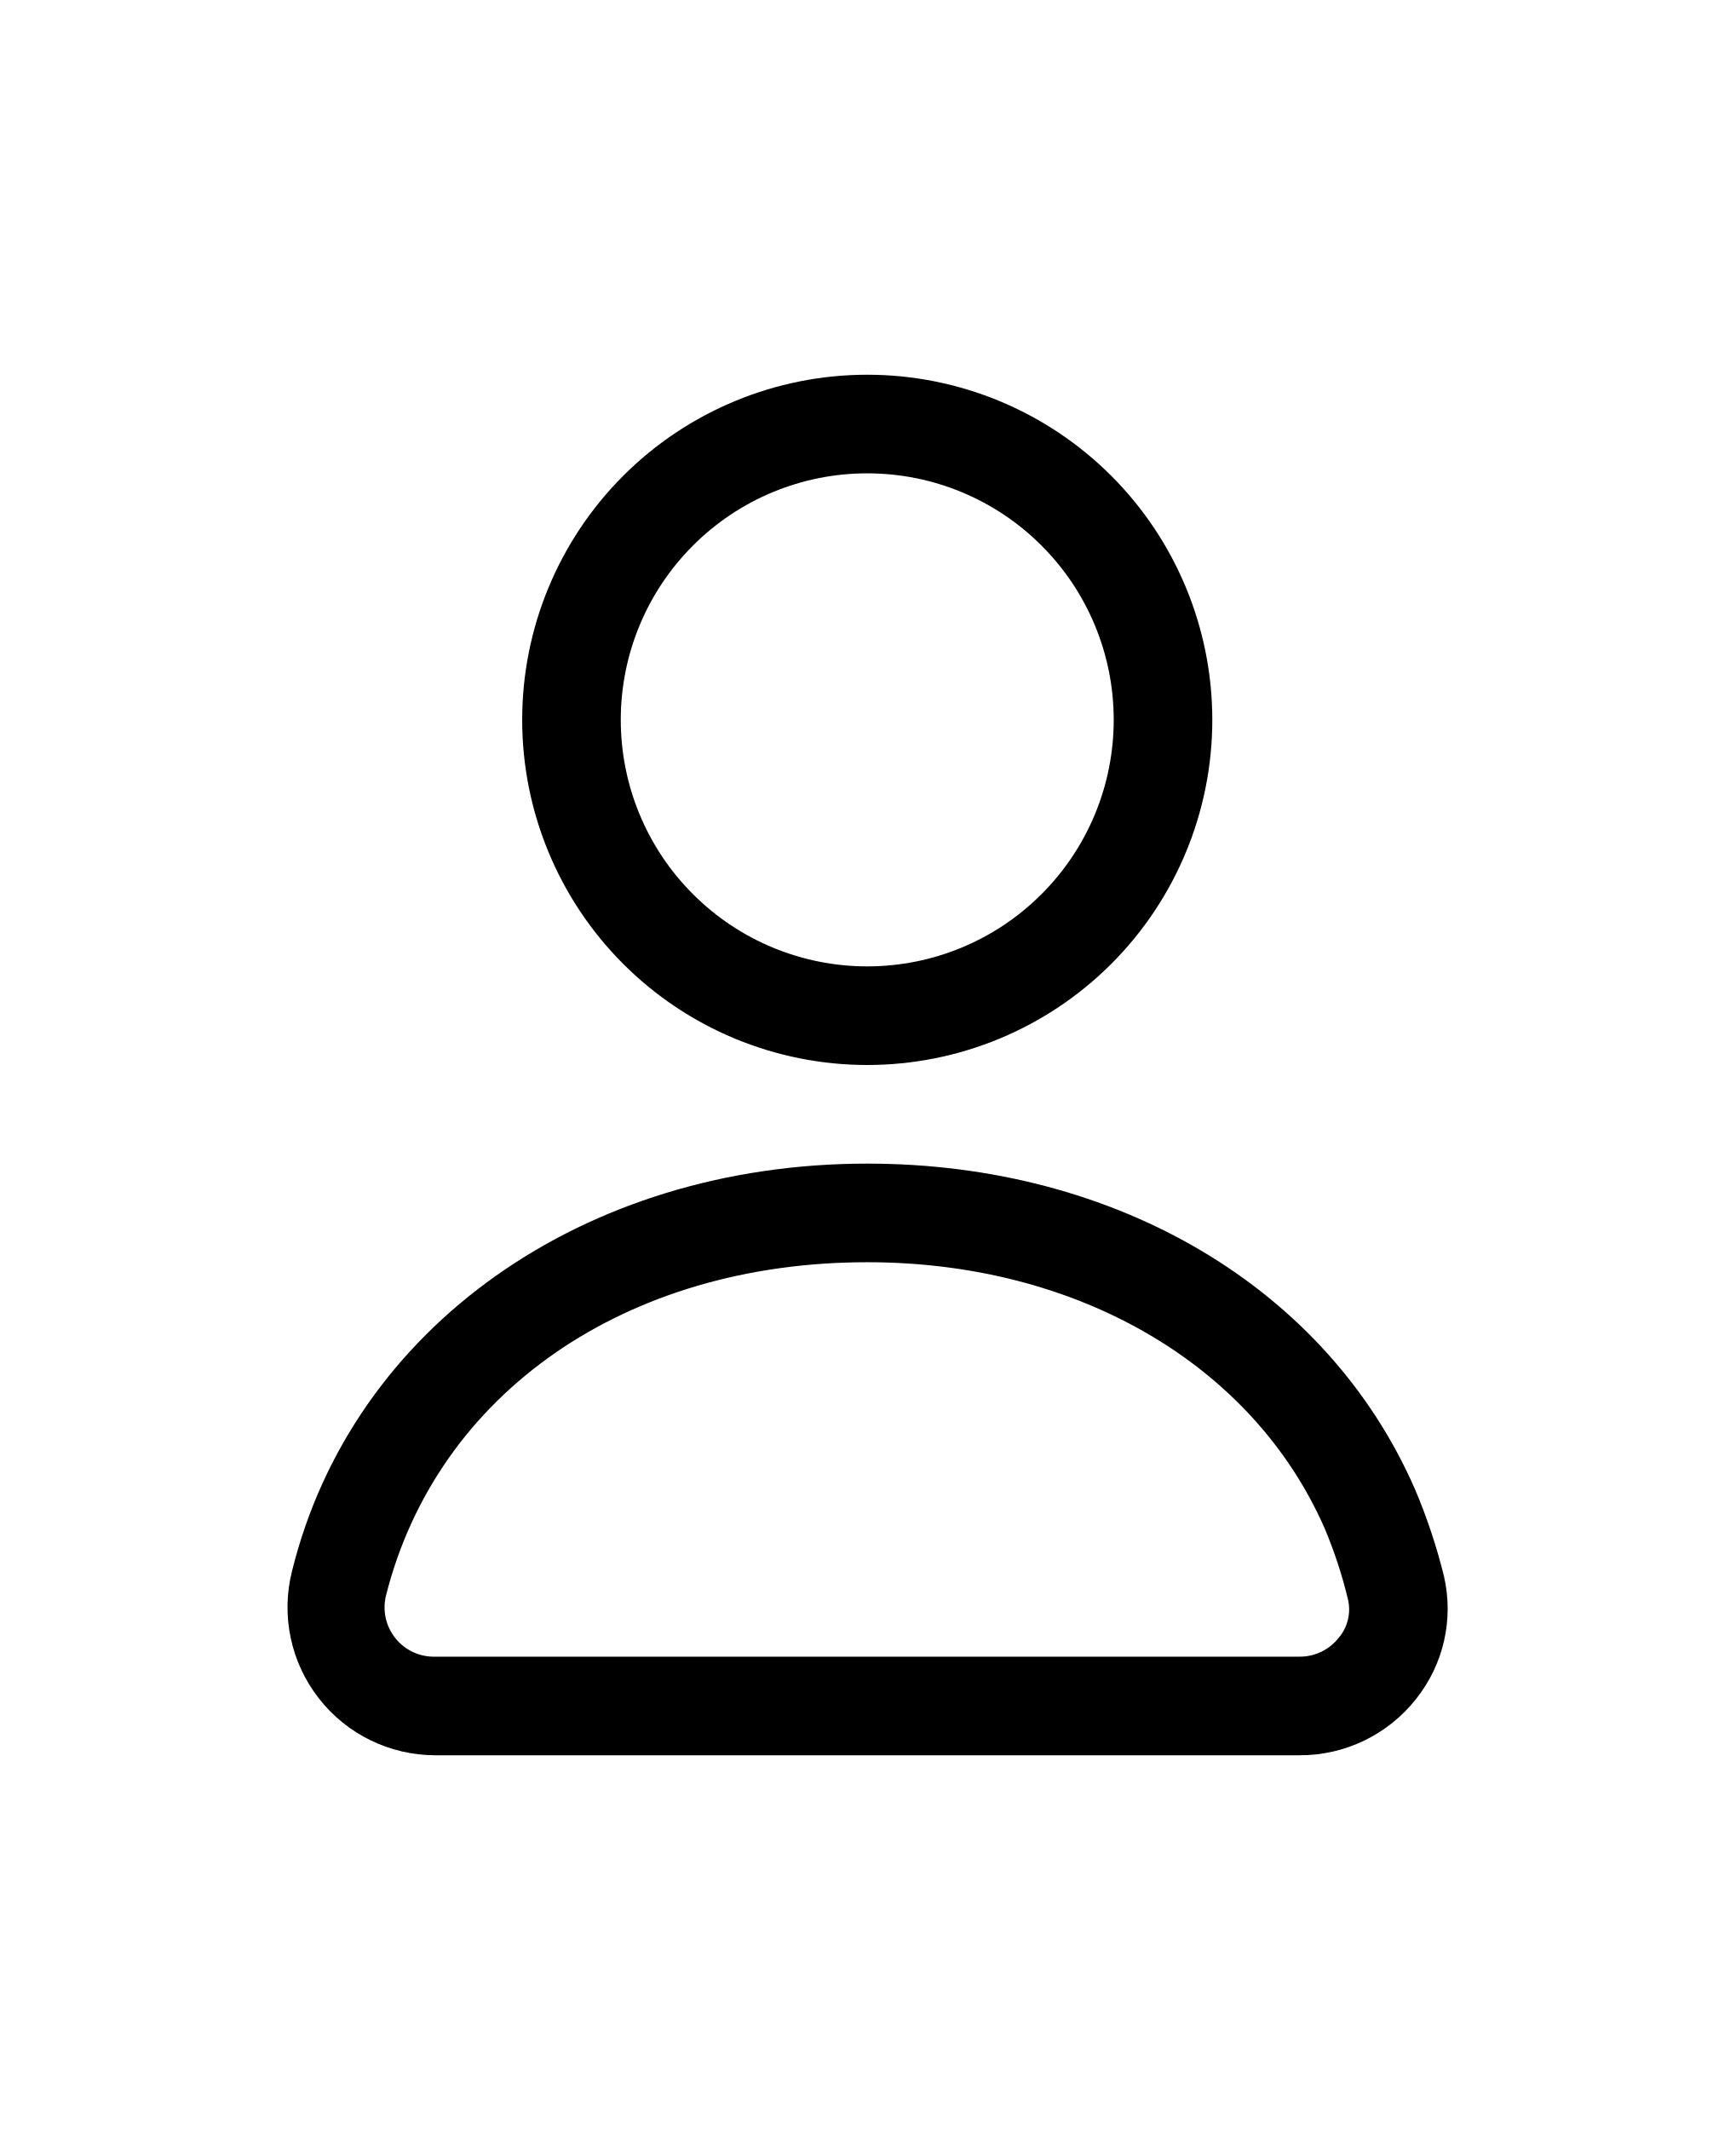
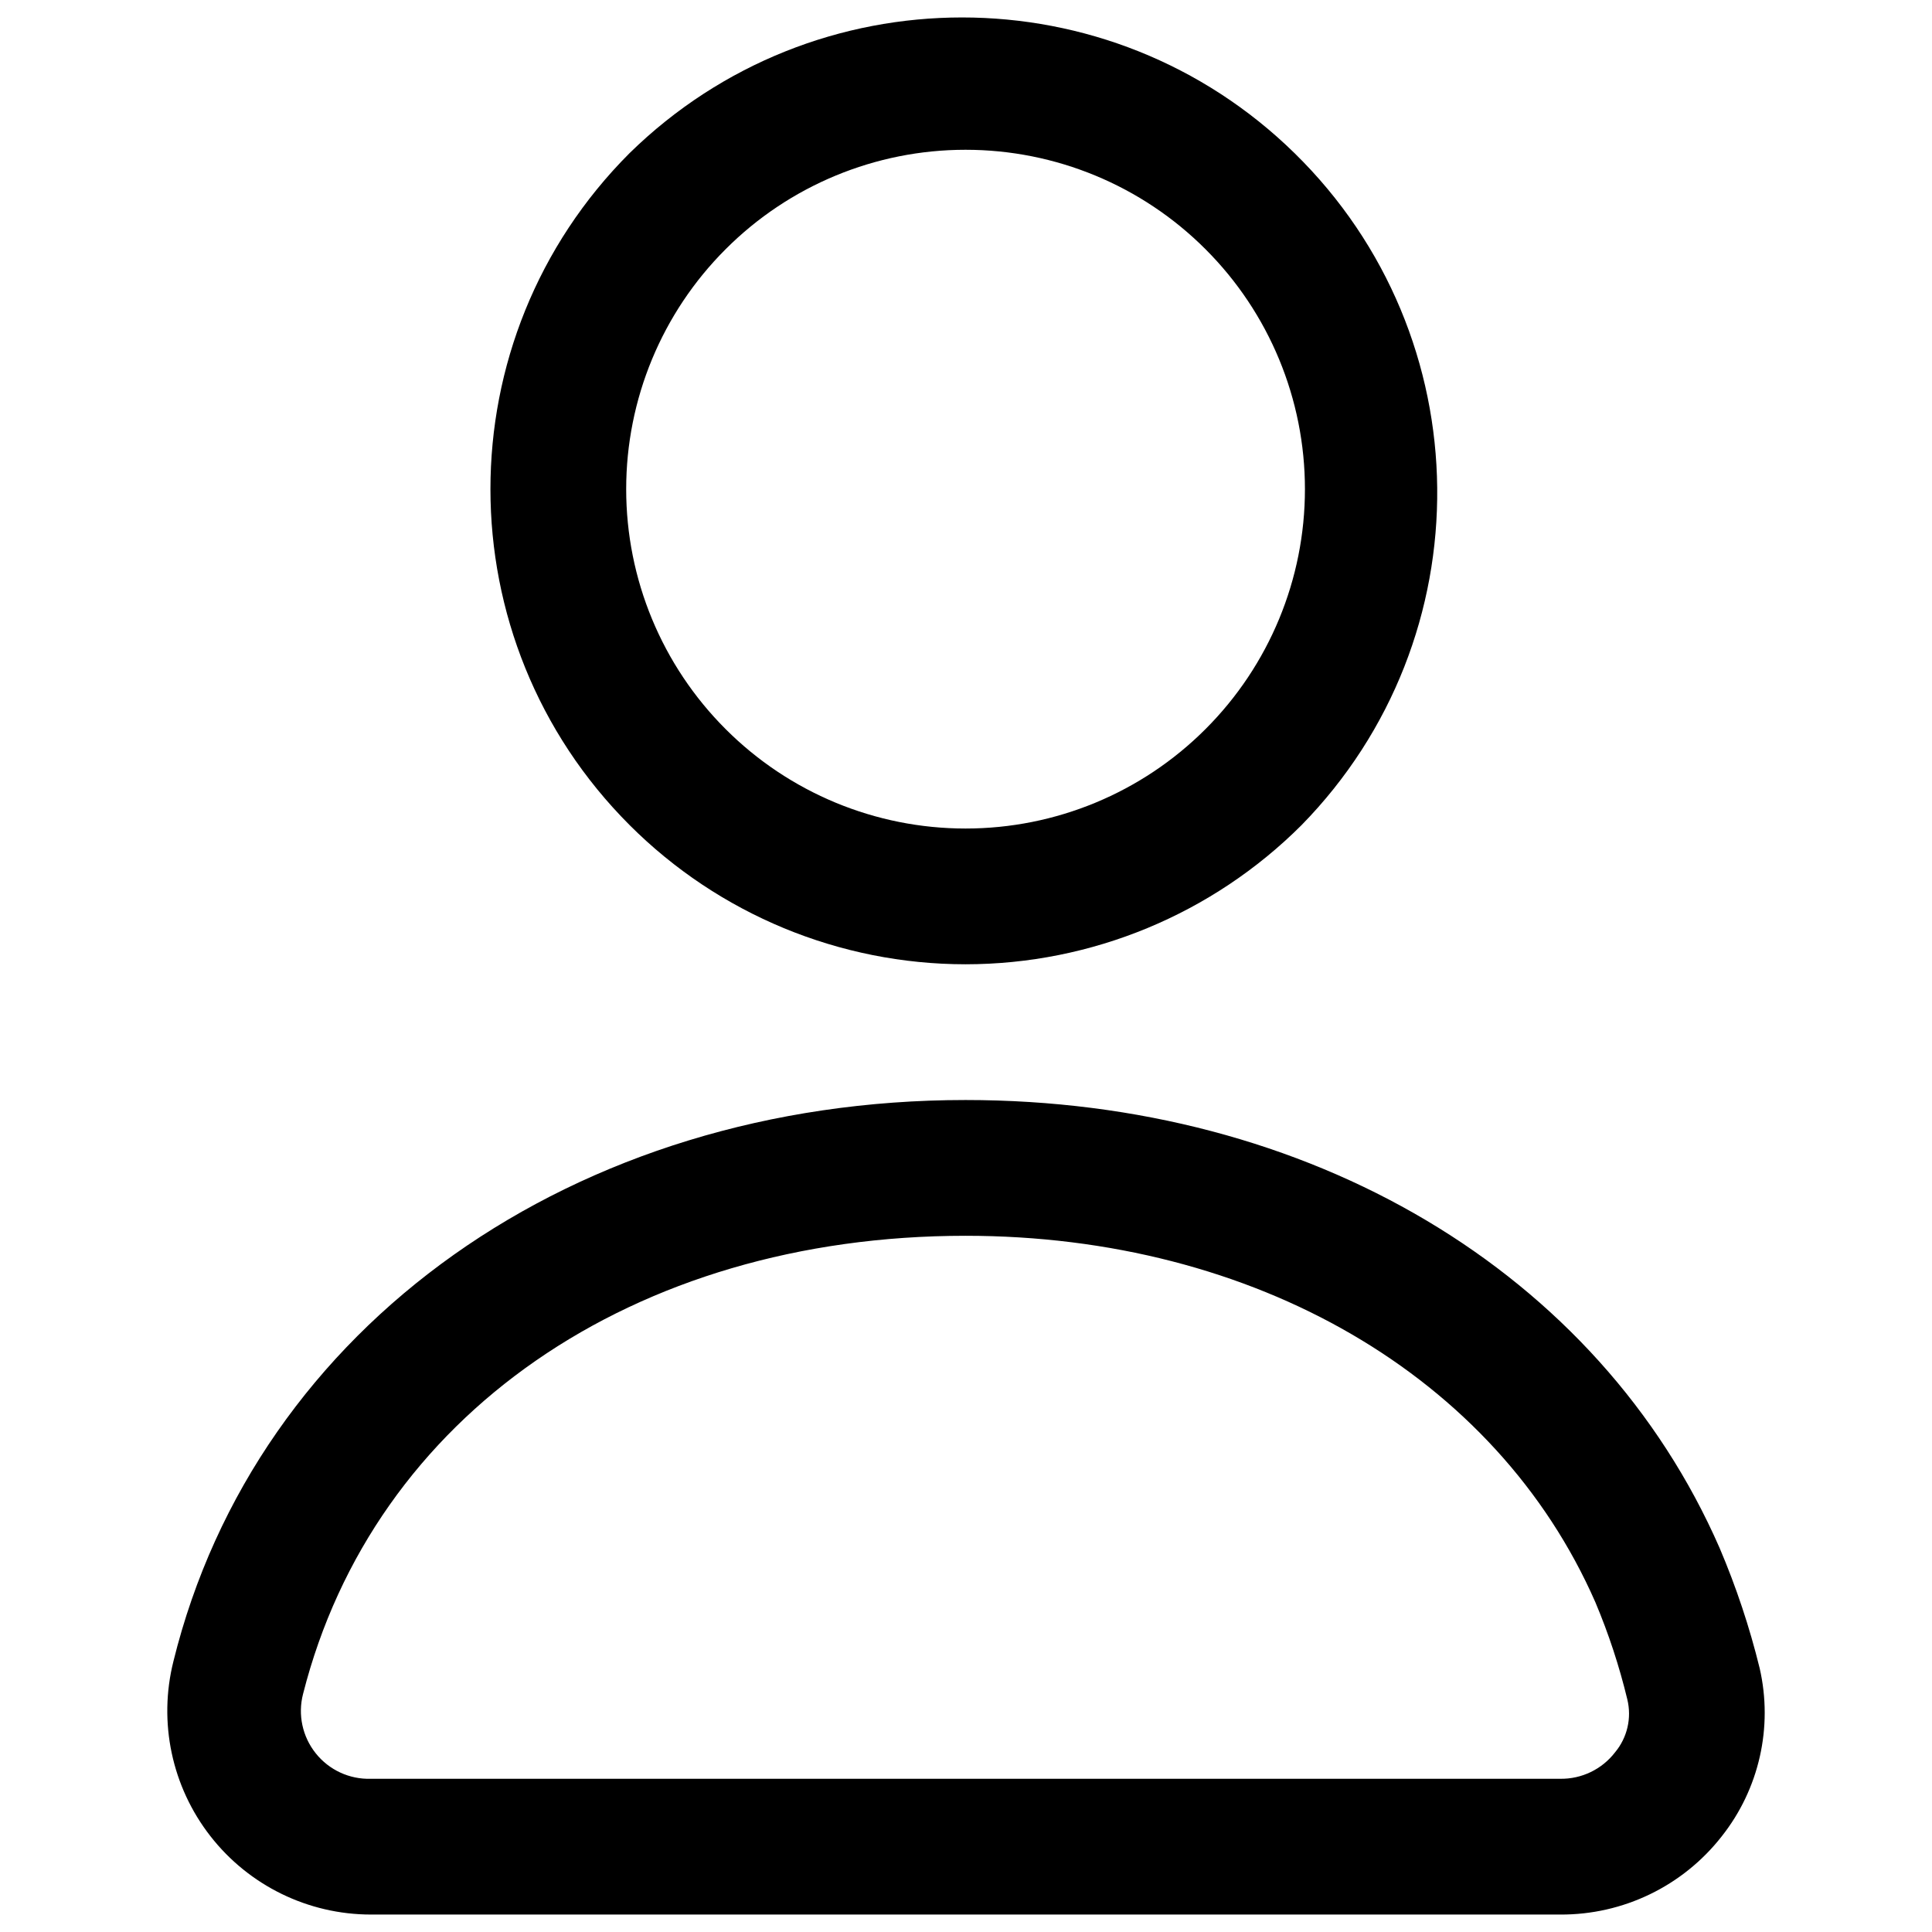
- <svg xmlns="http://www.w3.org/2000/svg" viewBox="0 0 110 135">
-   <path d="M54.978,67.5c5.801,0,11.367-2.305,15.469-6.406,4.102-4.102,6.406-9.668,6.406-15.469s-2.305-11.367-6.406-15.469-9.668-6.406-15.469-6.406-11.367,2.305-15.469,6.406-6.406,9.668-6.406,15.469,2.305,11.367,6.406,15.469,9.668,6.406,15.469,6.406ZM54.978,30c4.145,0,8.117,1.644,11.047,4.578,2.934,2.93,4.578,6.902,4.578,11.047s-1.645,8.117-4.578,11.047c-2.93,2.934-6.902,4.578-11.047,4.578s-8.117-1.645-11.047-4.578c-2.934-2.93-4.578-6.902-4.578-11.047s1.645-8.117,4.578-11.047c2.93-2.934,6.902-4.578,11.047-4.578ZM91.54,99.906c-.465-1.891-1.082-3.742-1.844-5.531-5.562-12.719-18.875-20.625-34.719-20.625-18,0-32.656,10.375-36.469,25.844-.703,2.801-.074,5.77,1.703,8.047,1.773,2.277,4.504,3.609,7.391,3.609h54.75c2.902.02,5.648-1.309,7.438-3.594,1.73-2.184,2.375-5.035,1.75-7.75l.001-0ZM84.884,103.781c-.602.785-1.543,1.234-2.531,1.219H27.603c-.984.031-1.926-.402-2.539-1.172-.617-.77-.832-1.781-.586-2.734,3.25-12.812,15.188-21.094,30.5-21.094,13.312,0,24.438,6.469,29,16.875.609,1.445,1.102,2.941,1.469,4.469.211.855,0,1.762-.562,2.438l-0.0 0Z" style="fill:#000; stroke-width:0px;" />
+ <svg xmlns="http://www.w3.org/2000/svg" id="Layer_1" viewBox="0 0 310 310">
+   <path d="M154.923 154.724a76.3 76.3 0 0 0 53.914-22.326c29.465-30.084 28.963-78.358-1.12-107.823-29.644-29.034-77.063-29.033-106.705.002-29.768 29.784-29.756 78.06.028 107.829a76.25 76.25 0 0 0 53.89 22.318m0-130.691a54.4 54.4 0 0 1 38.5 15.955 54.4 54.4 0 0 1 15.954 38.5 54.4 54.4 0 0 1-15.955 38.499 54.4 54.4 0 0 1-38.5 15.955 54.4 54.4 0 0 1-38.5-15.955 54.4 54.4 0 0 1-15.954-38.5 54.4 54.4 0 0 1 15.955-38.5 54.37 54.37 0 0 1 38.493-15.954M282.344 267.66a125.5 125.5 0 0 0-6.423-19.276c-19.387-44.33-65.78-71.88-121.002-71.88-62.731 0-113.805 36.158-127.094 90.069a32.66 32.66 0 0 0 5.935 28.044A32.66 32.66 0 0 0 59.515 307.2h190.808a32.66 32.66 0 0 0 25.922-12.529 31.96 31.96 0 0 0 6.1-27.009m-23.198 13.505a10.9 10.9 0 0 1-8.82 4.248H59.518a10.87 10.87 0 0 1-8.852-4.084 10.87 10.87 0 0 1-2.038-9.529c11.326-44.65 52.931-73.514 106.295-73.514 46.393 0 85.168 22.542 101.067 58.81a101 101 0 0 1 5.12 15.572c.731 2.983 0 6.14-1.963 8.497" />
</svg>
